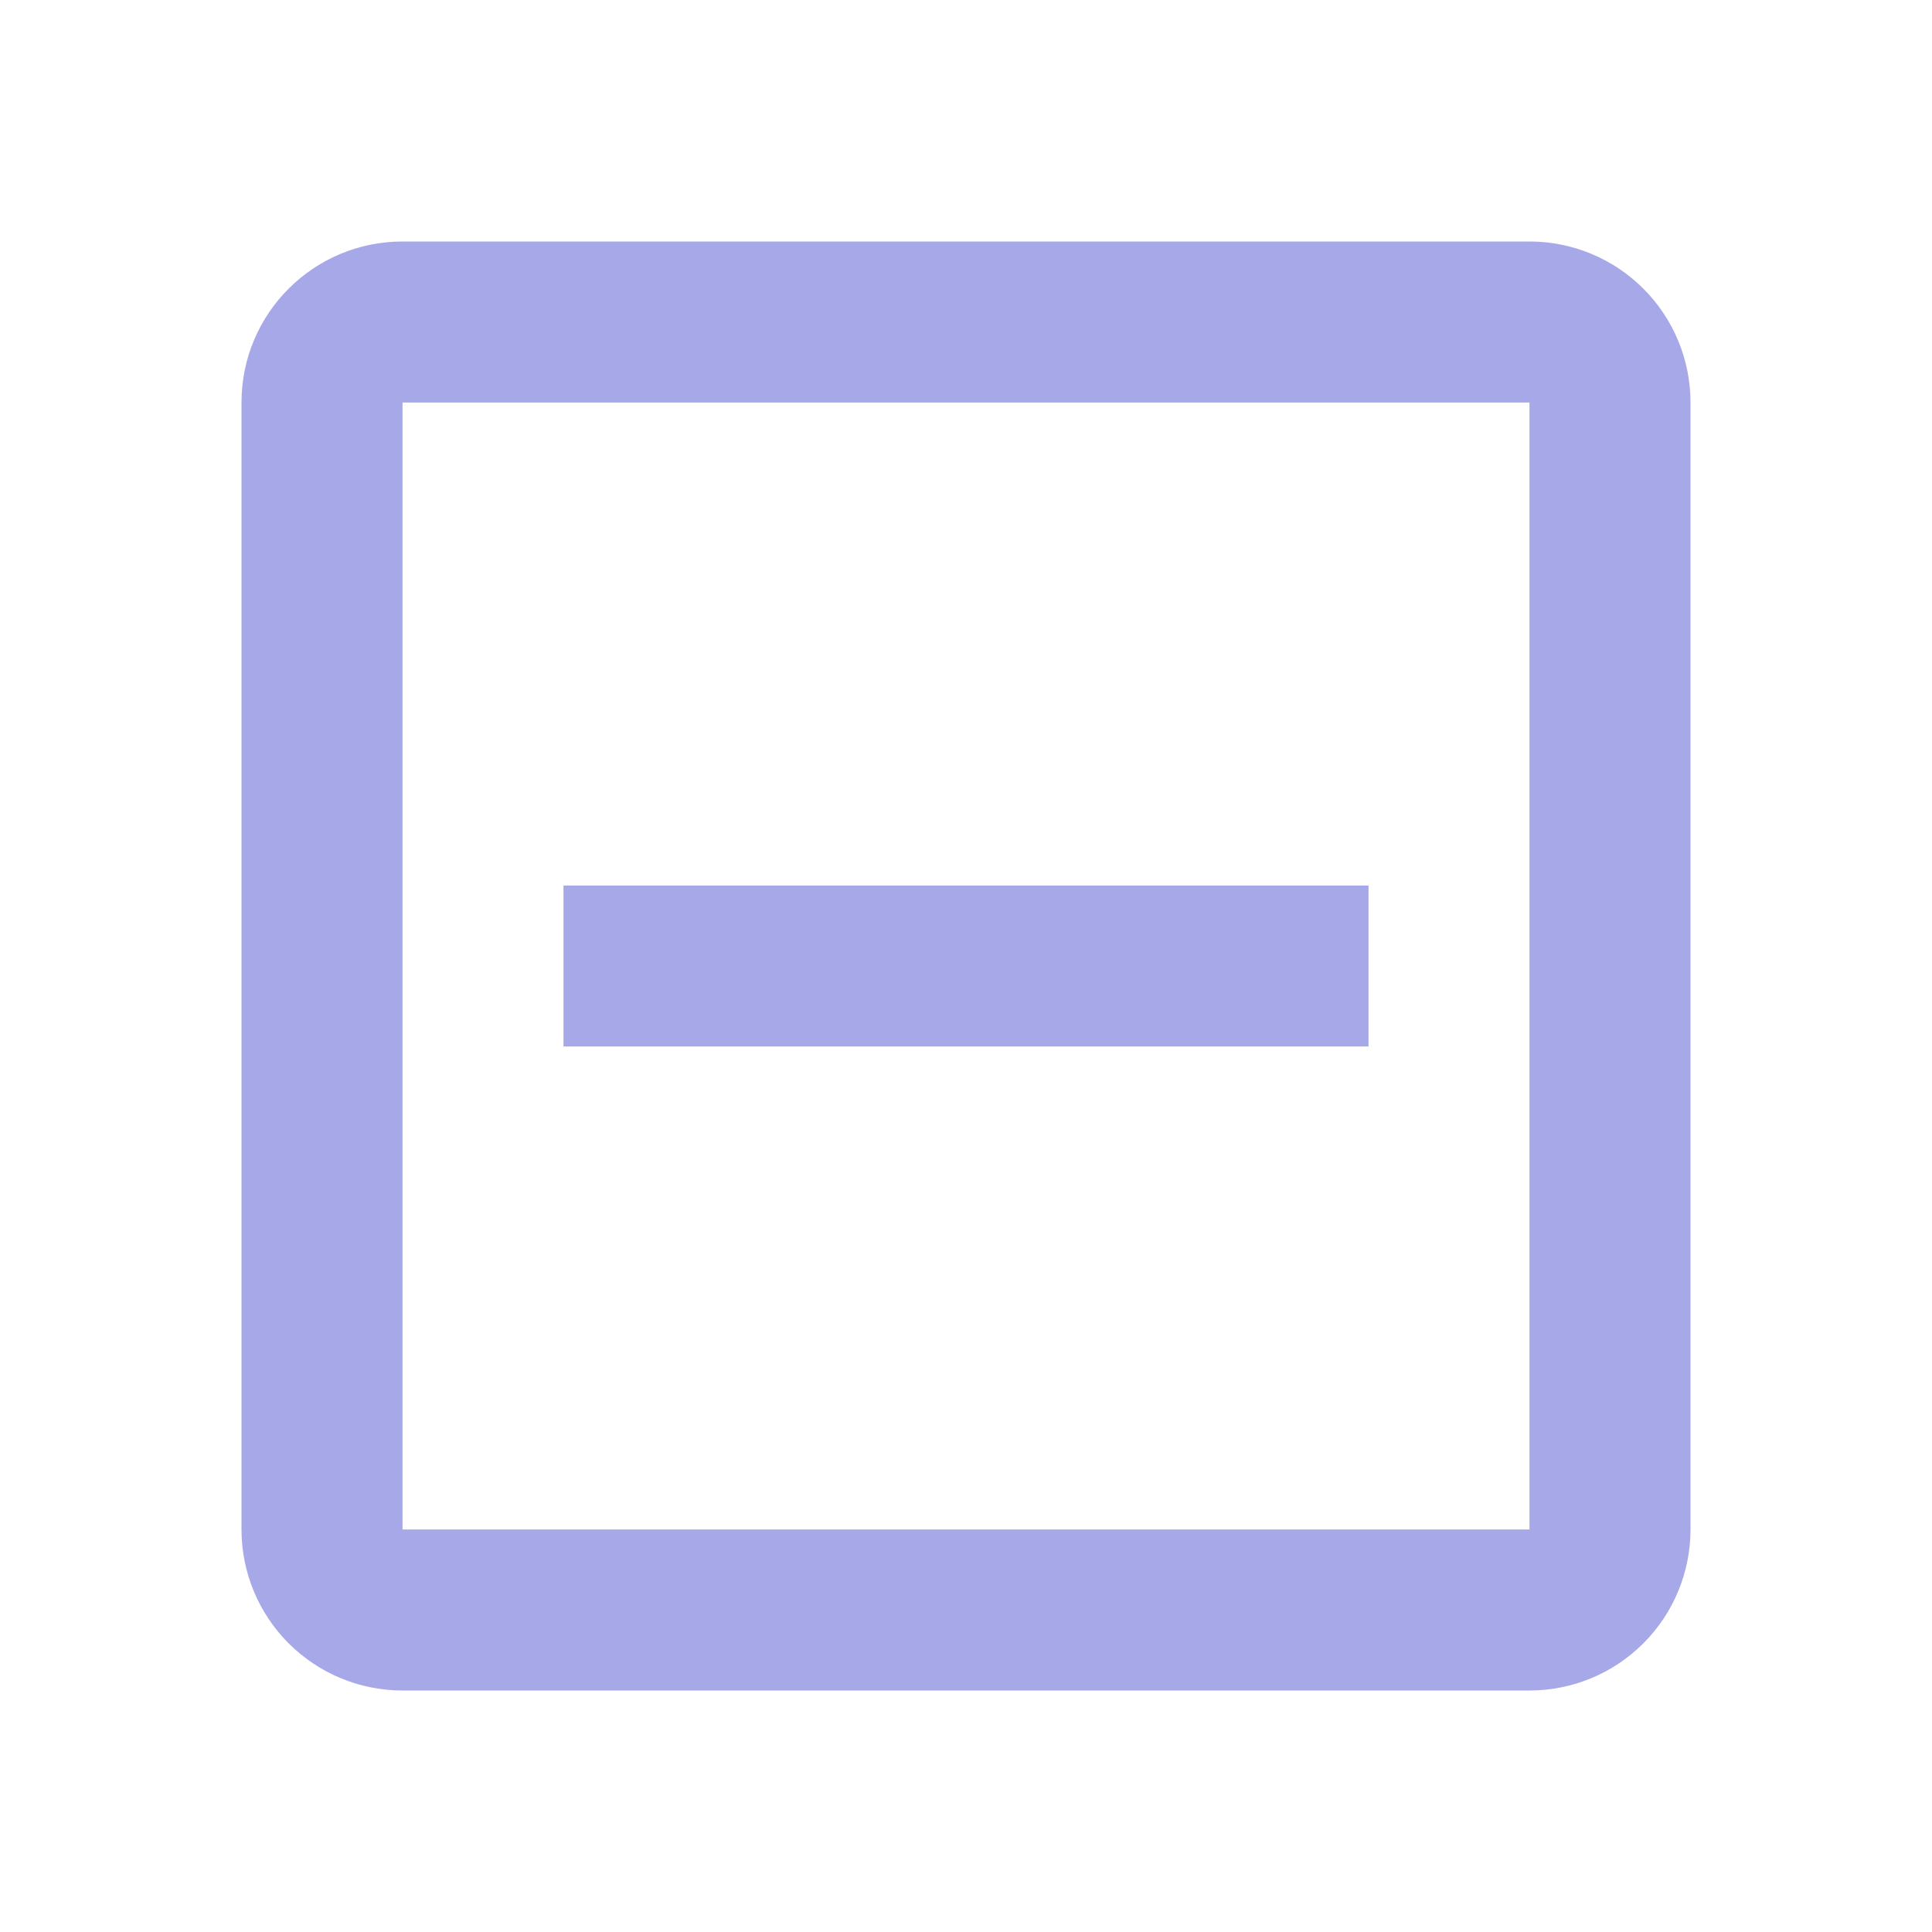
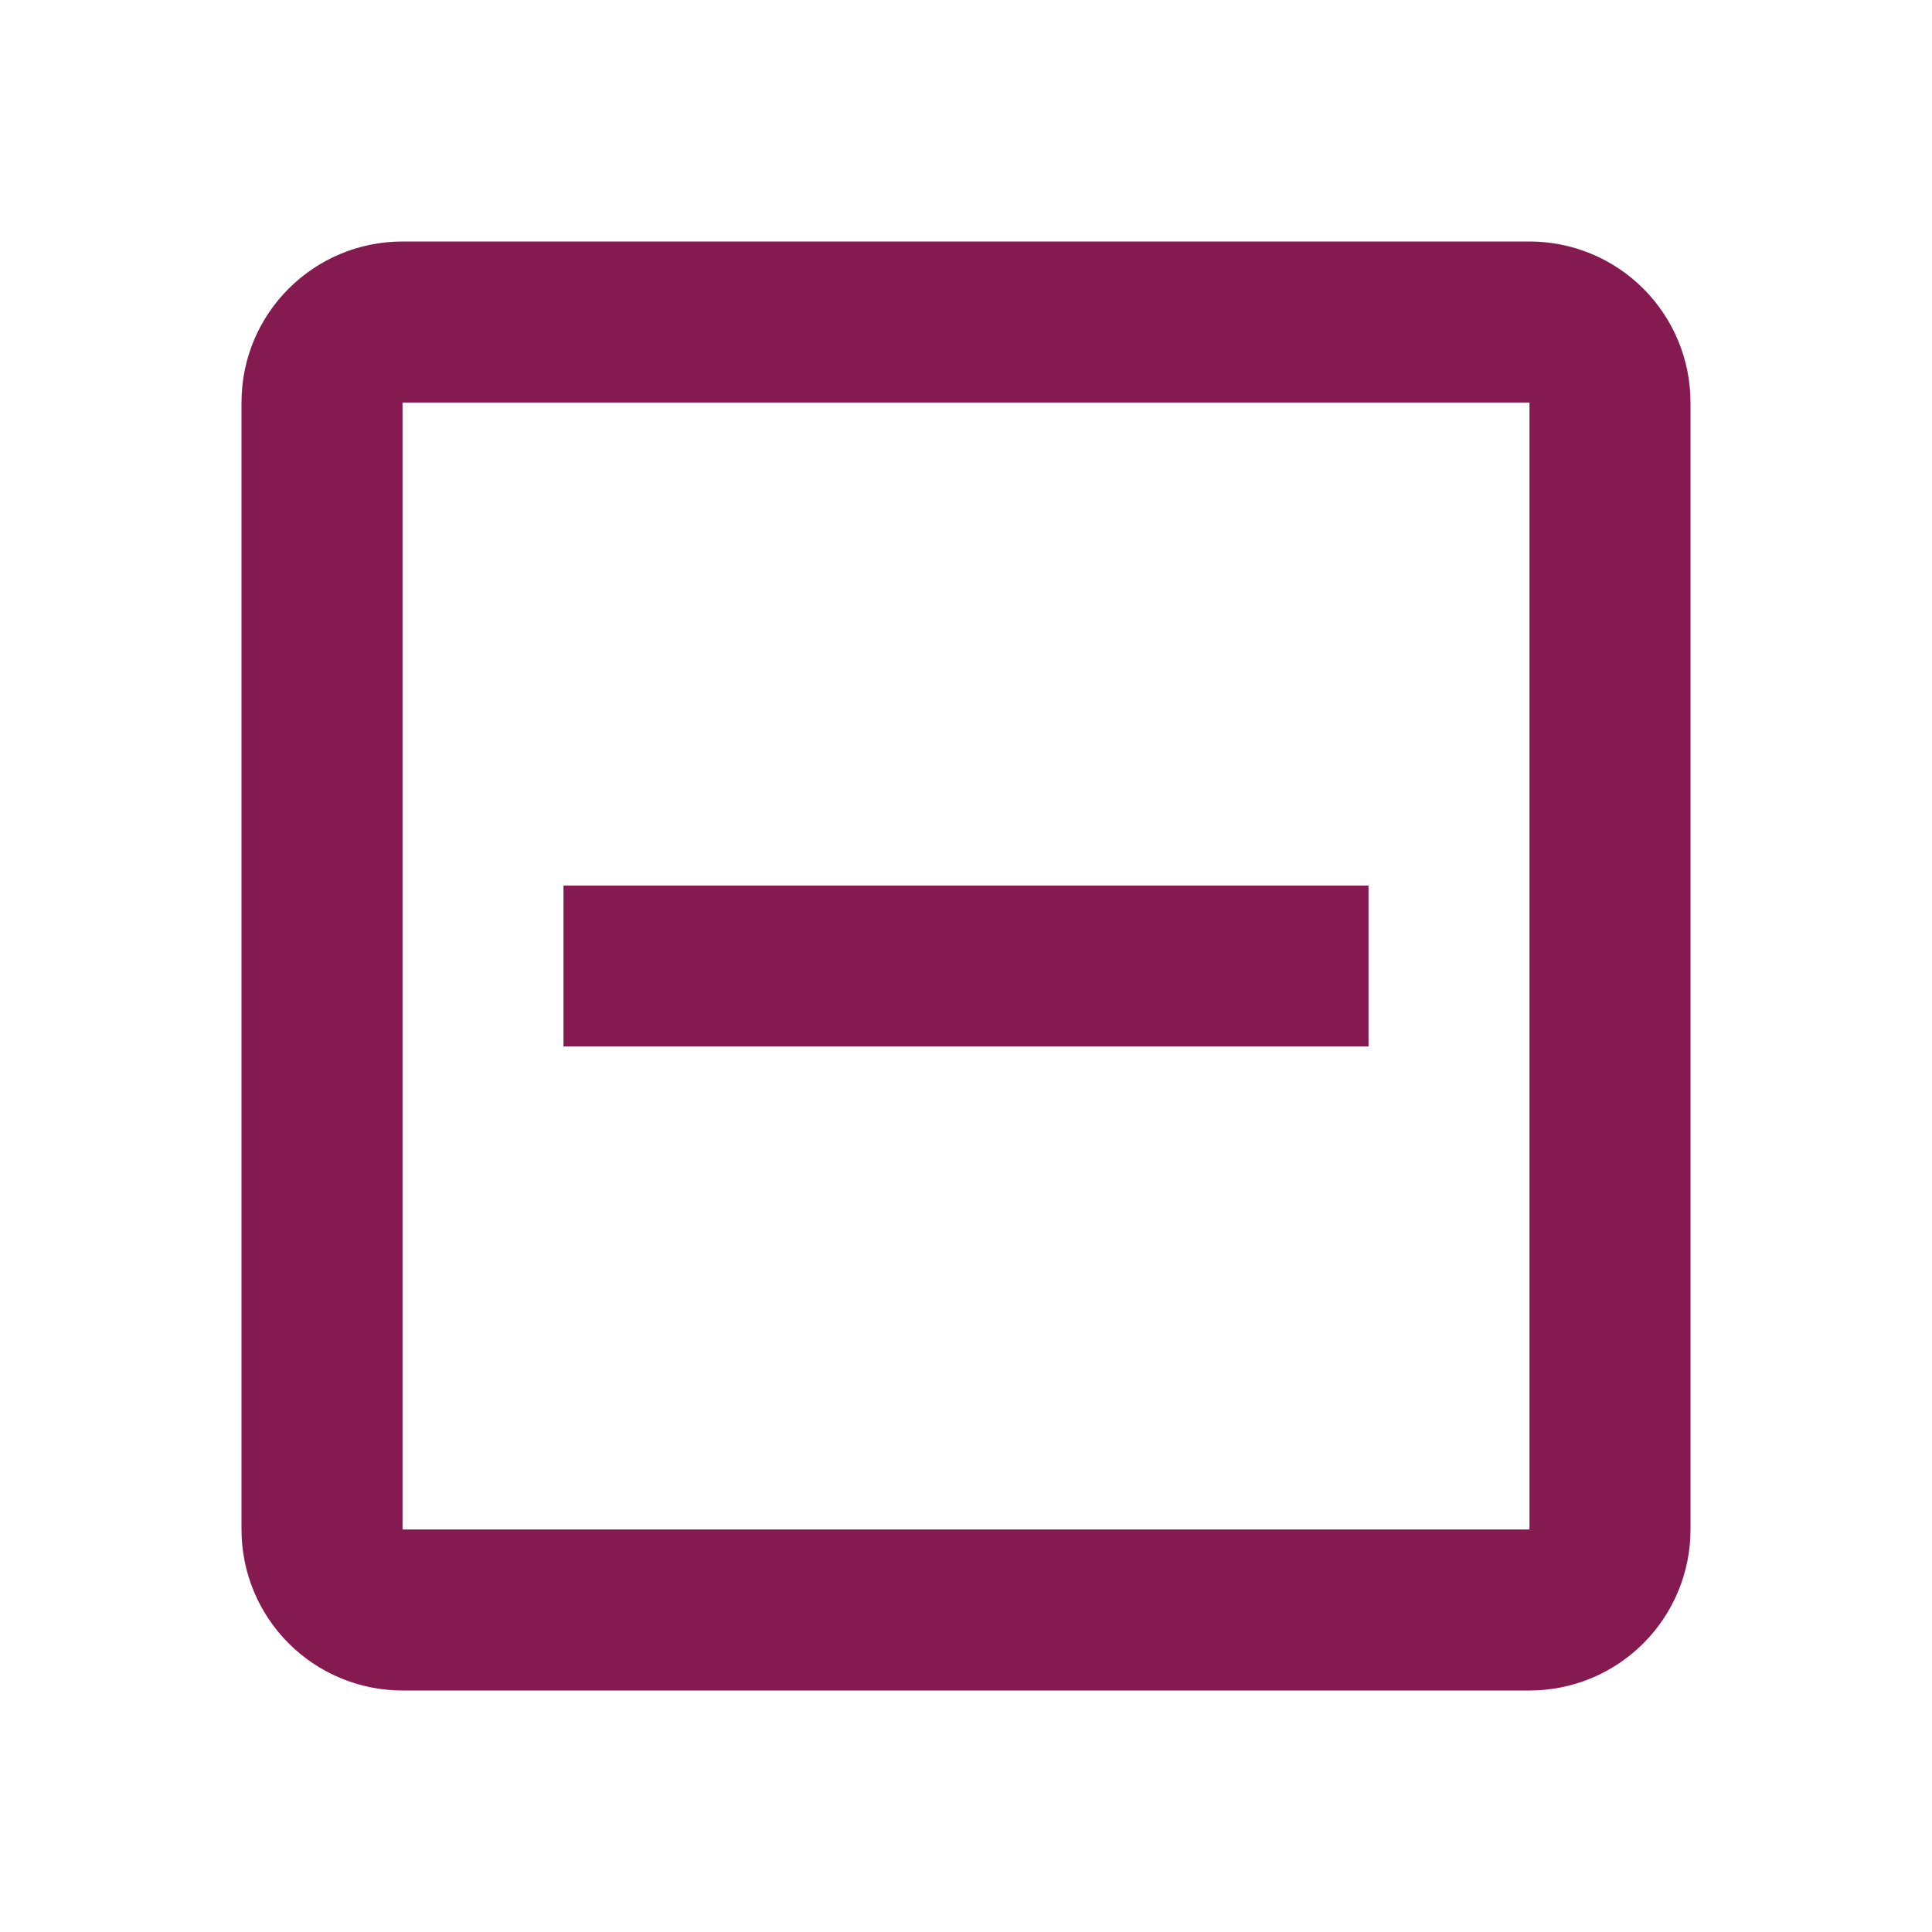
- <svg xmlns="http://www.w3.org/2000/svg" viewBox="0 0 32 32" fill="#A6A8E7">
+ <svg xmlns="http://www.w3.org/2000/svg" viewBox="0 0 32 32" fill="#851A50">
  <path d="M25.333 25.333V6.667H6.667V25.333H25.333ZM25.333 4C26.041 4 26.719 4.281 27.219 4.781C27.719 5.281 28 5.959 28 6.667V25.333C28 26.041 27.719 26.719 27.219 27.219C26.719 27.719 26.041 28 25.333 28H6.667C5.959 28 5.281 27.719 4.781 27.219C4.281 26.719 4 26.041 4 25.333V6.667C4 5.187 5.2 4 6.667 4H25.333ZM22.667 14.667V17.333H9.333V14.667H22.667Z" />
</svg>
